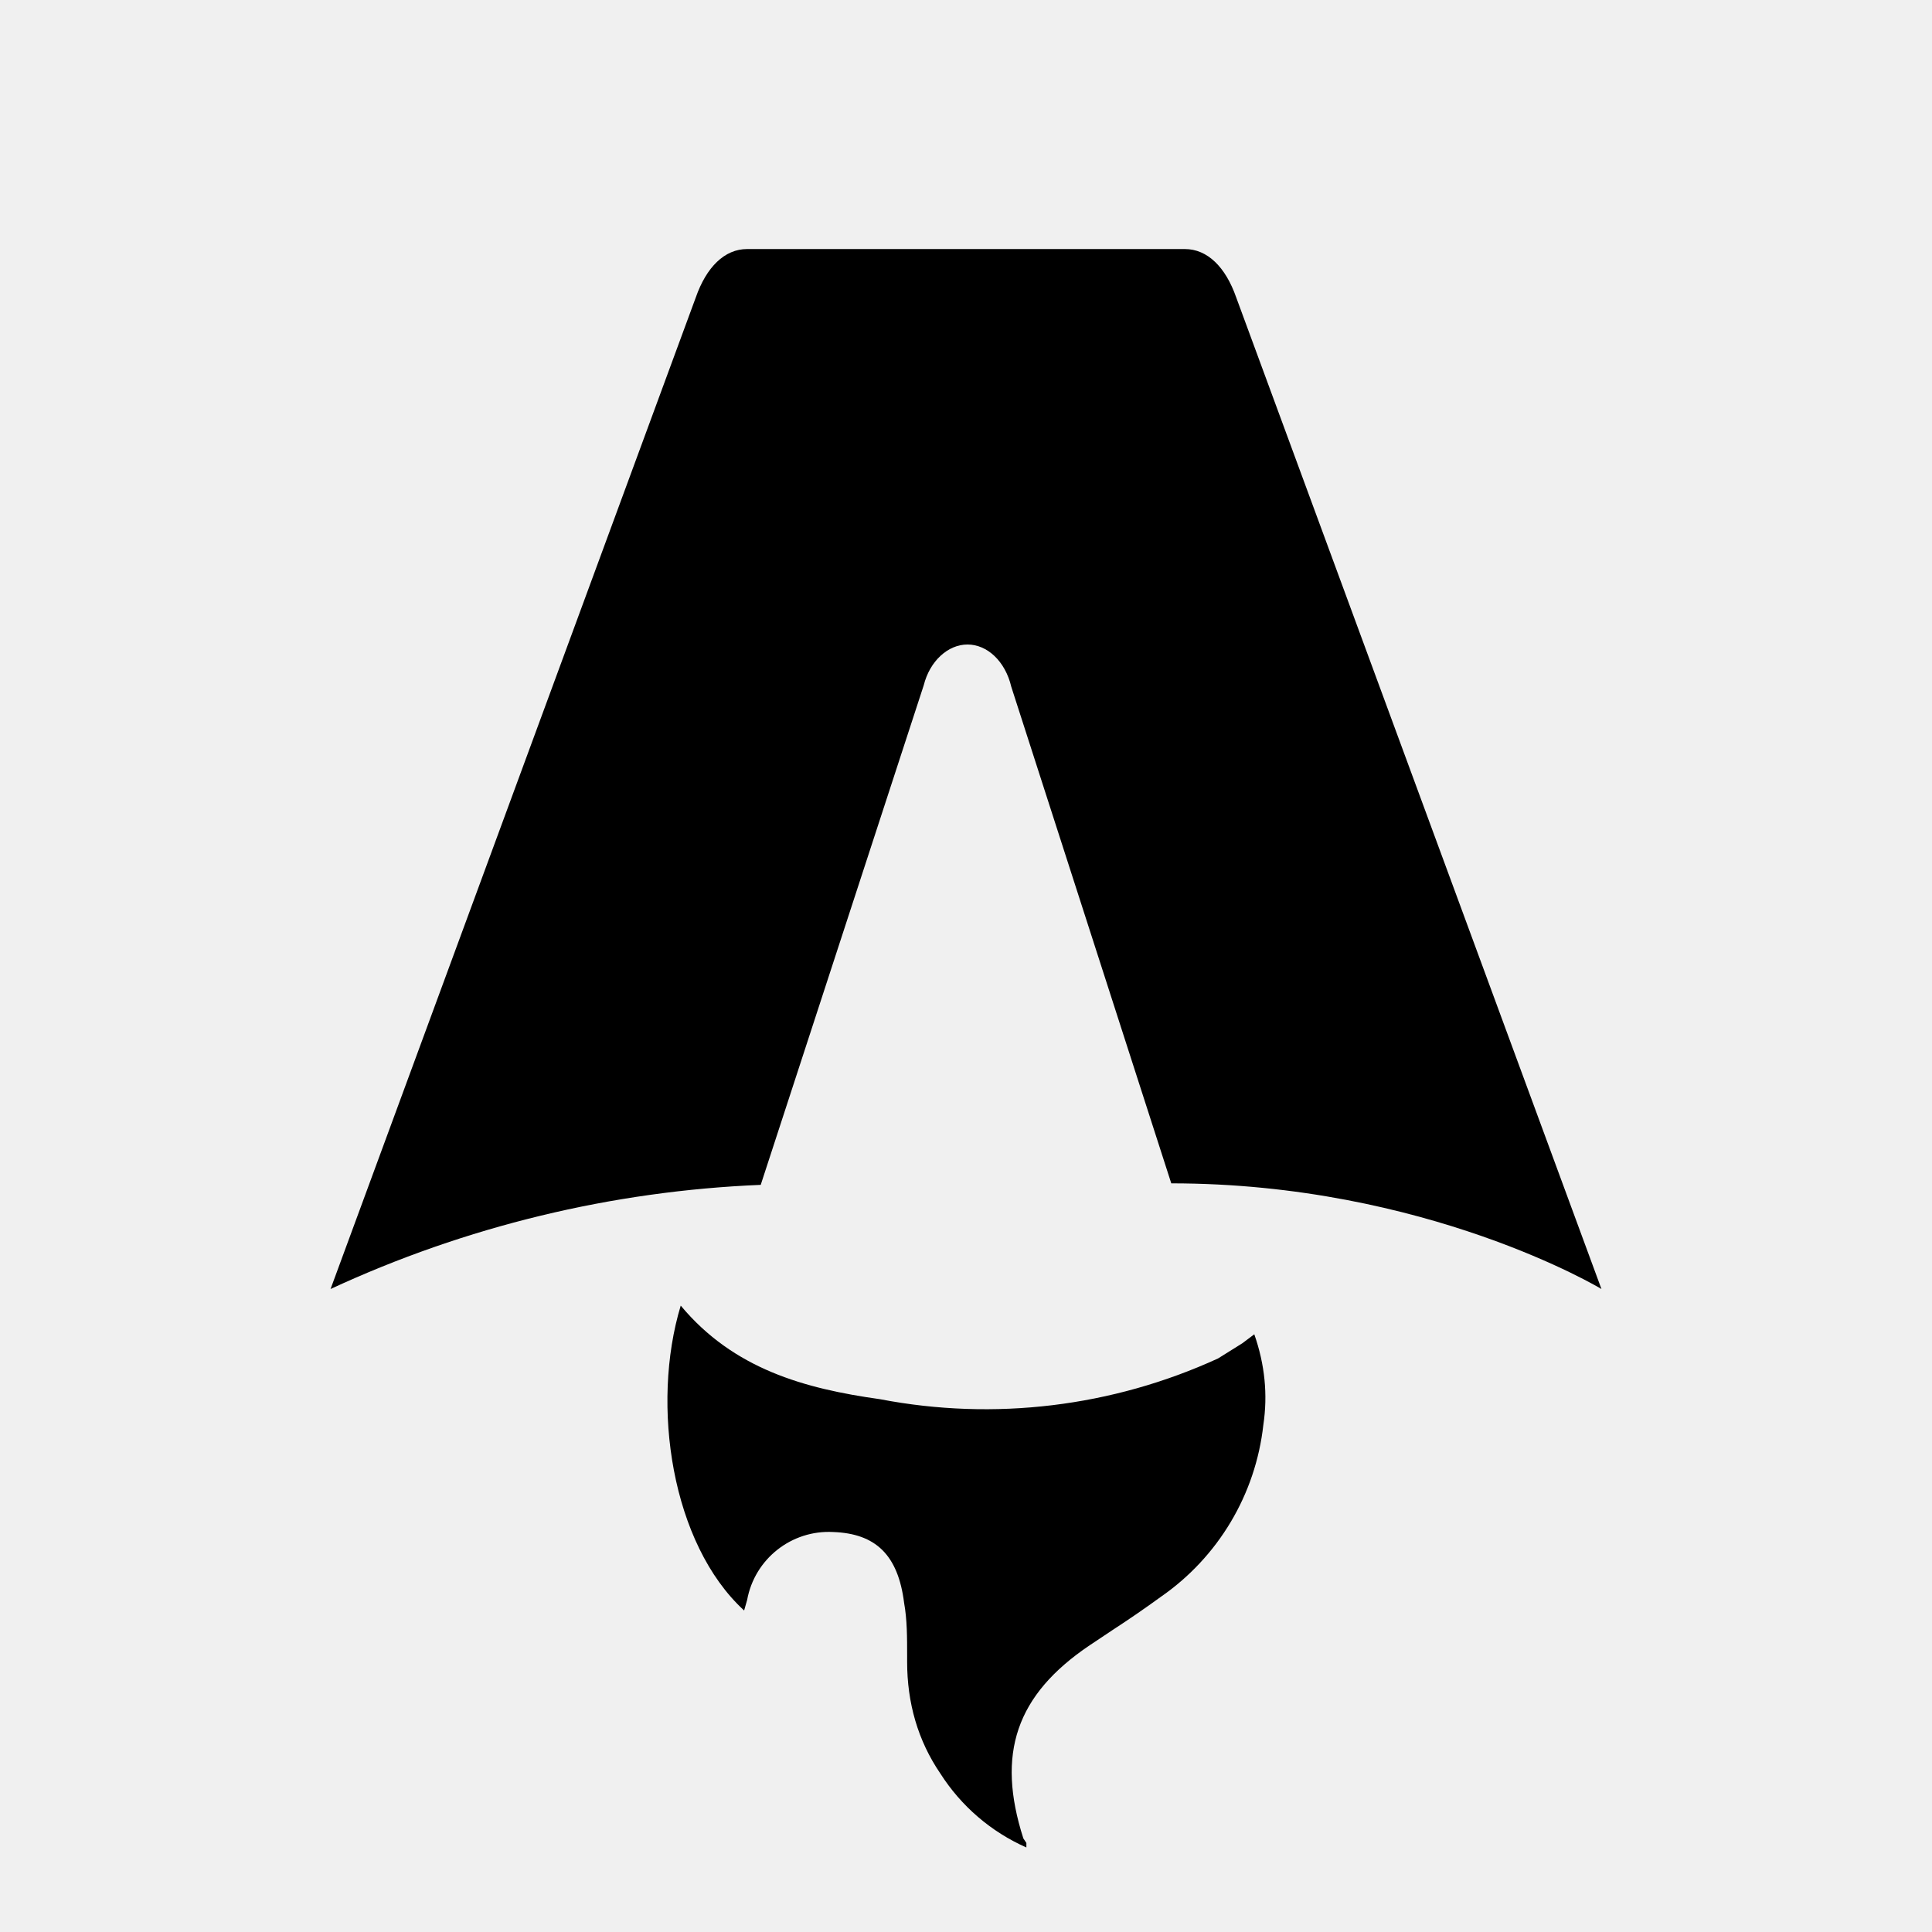
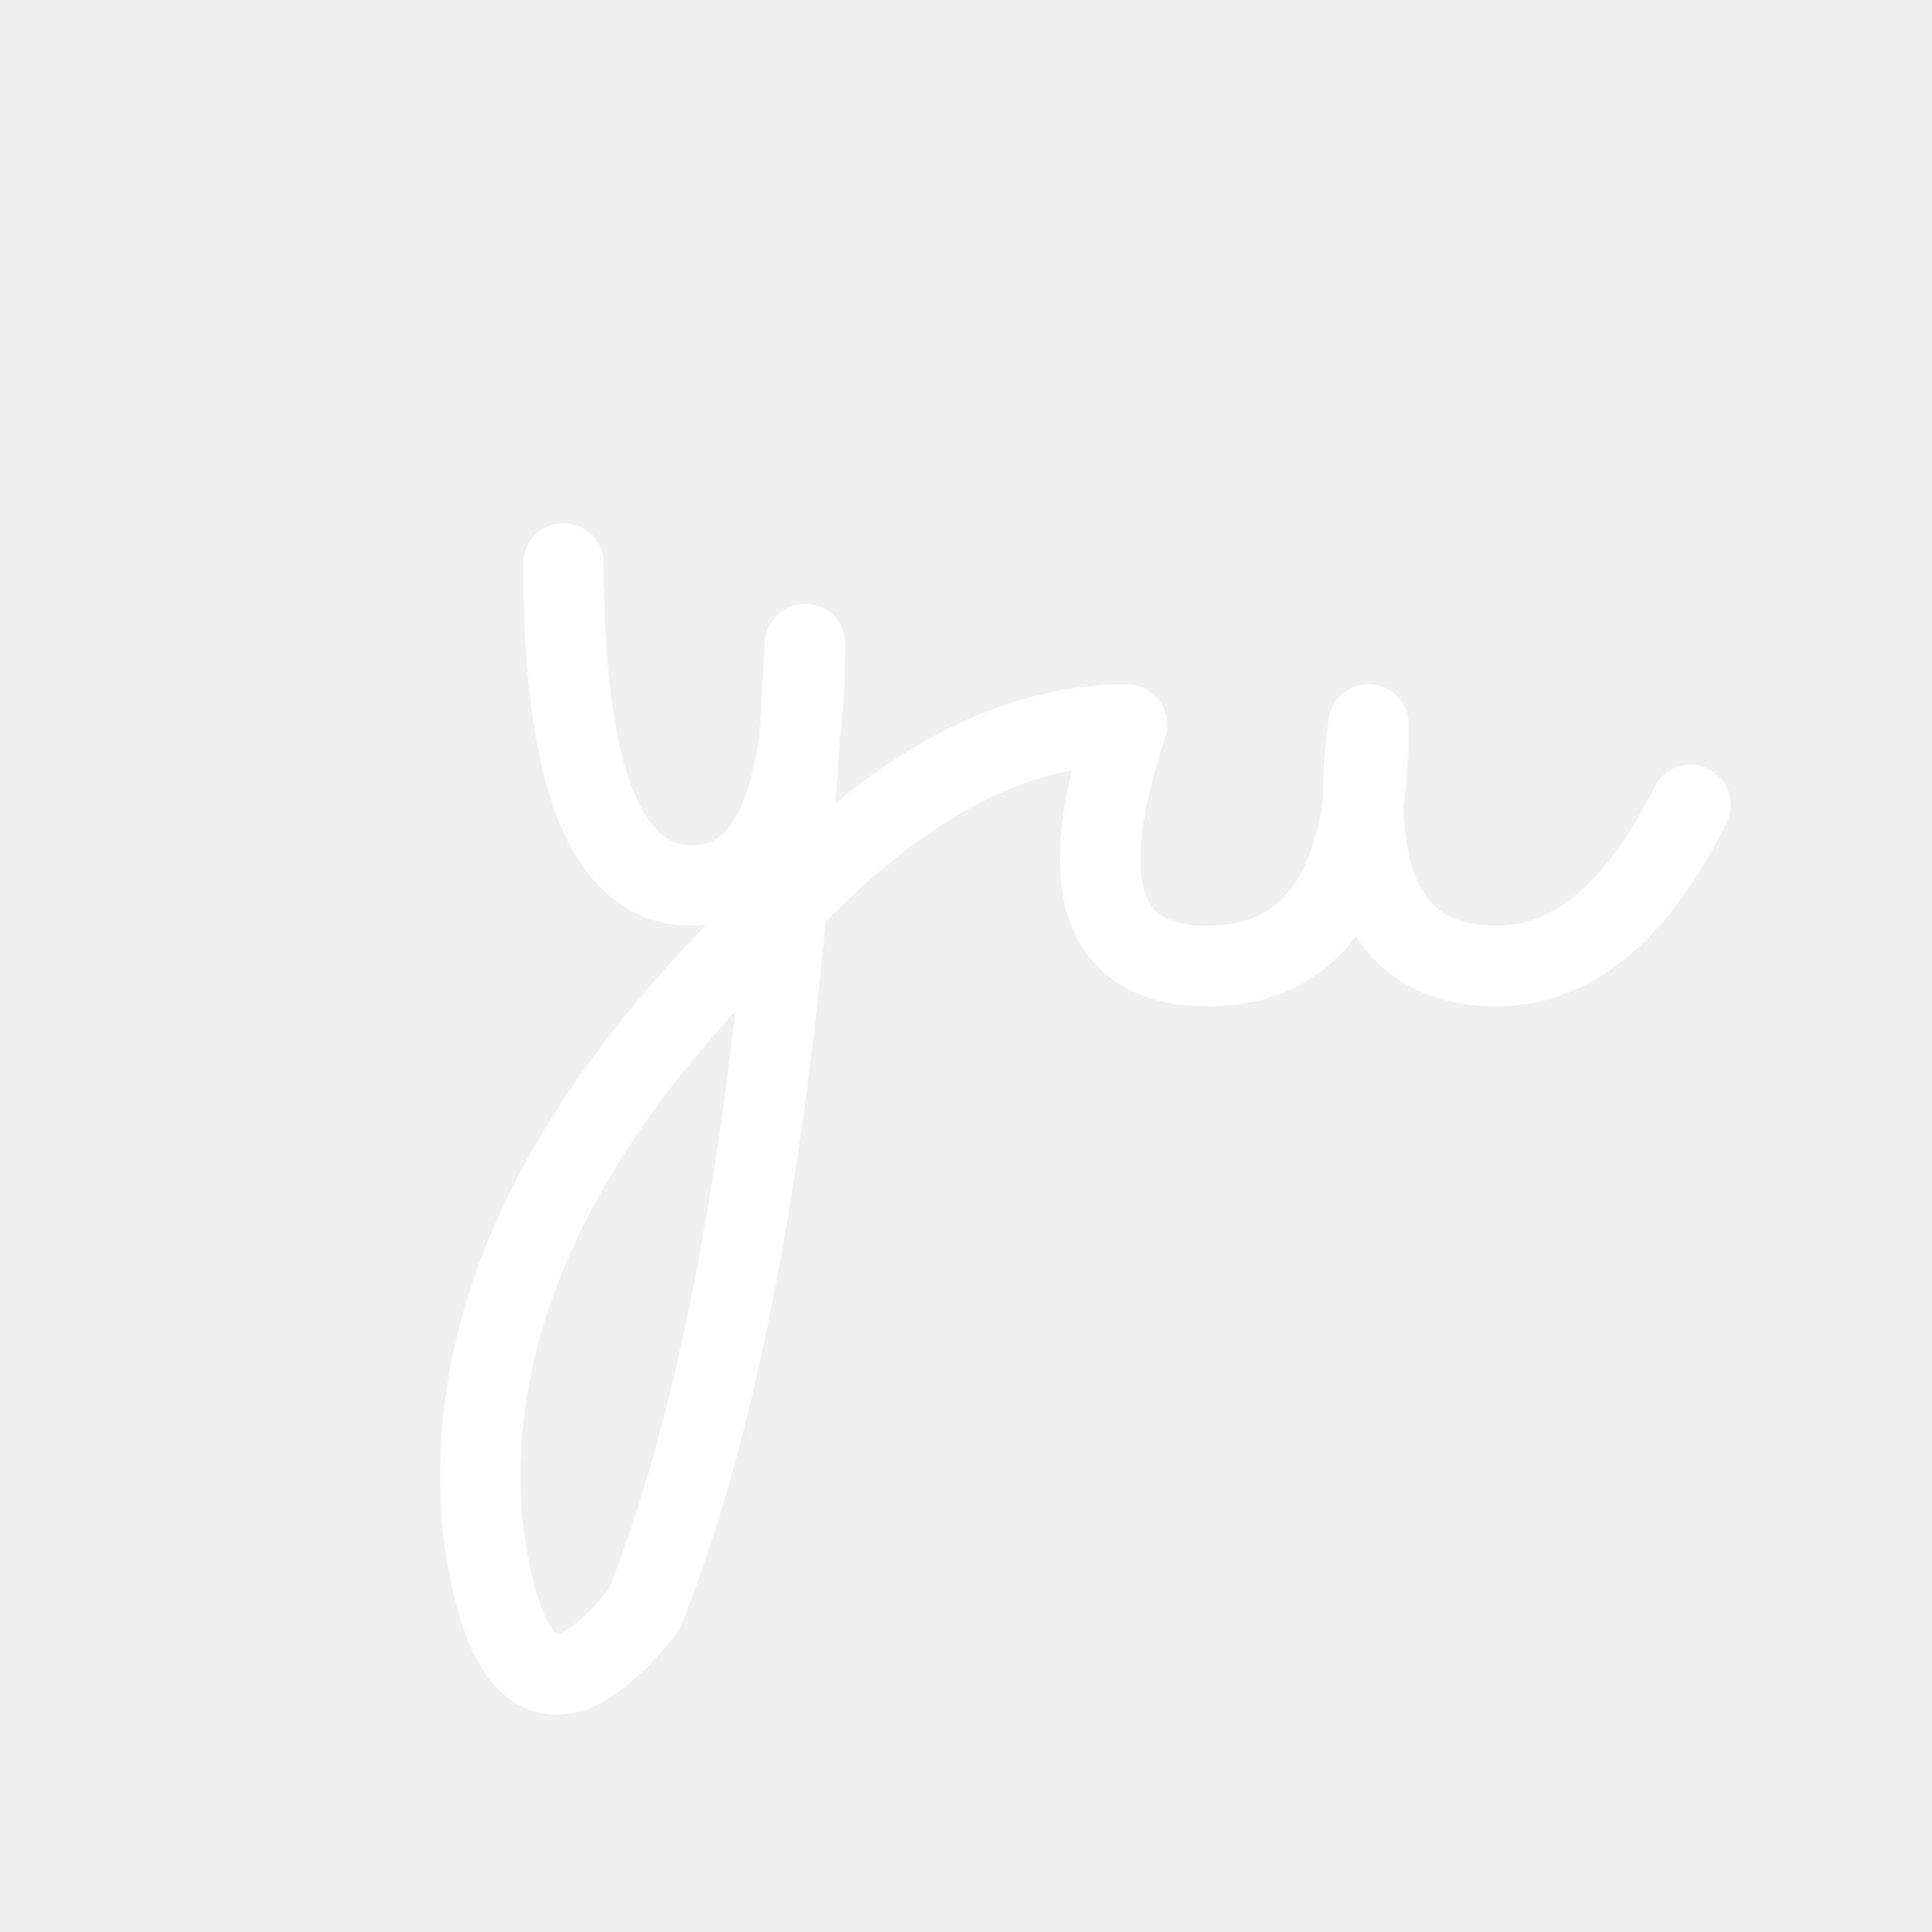
- <svg xmlns="http://www.w3.org/2000/svg" fill="none" viewBox="0 0 128 128">
-   <path d="M50.4 78.5a75.1 75.1 0 0 0-28.5 6.9l24.2-65.7c.7-2 1.9-3.2 3.4-3.2h29c1.5 0 2.7 1.2 3.4 3.2l24.2 65.7s-11.6-7-28.5-7L67 45.5c-.4-1.7-1.6-2.8-2.9-2.8-1.3 0-2.5 1.1-2.9 2.7L50.4 78.5Zm-1.1 28.2Zm-4.2-20.2c-2 6.6-.6 15.8 4.2 20.2a17.5 17.5 0 0 1 .2-.7 5.5 5.5 0 0 1 5.7-4.5c2.8.1 4.3 1.5 4.7 4.7.2 1.1.2 2.3.2 3.5v.4c0 2.7.7 5.2 2.2 7.4a13 13 0 0 0 5.7 4.9v-.3l-.2-.3c-1.8-5.6-.5-9.5 4.4-12.8l1.5-1a73 73 0 0 0 3.2-2.2 16 16 0 0 0 6.8-11.4c.3-2 .1-4-.6-6l-.8.6-1.6 1a37 37 0 0 1-22.4 2.7c-5-.7-9.7-2-13.2-6.2Z" />
-   <style>
-         path { fill: #000; }
-         @media (prefers-color-scheme: dark) {
-             path { fill: #FFF; }
-         }
-     </style>
+ <svg xmlns="http://www.w3.org/2000/svg" viewBox="0 0 120 120" width="100%" height="100%">
+   <path d="M 35,35 Q 35,55 43,55 Q 50,55 50,40 Q 48,80 40,100 Q 32,110 30,95 Q 28,75 50,55 Q 60,45 70,45 Q 65,60 75,60 Q 85,60 85,45 Q 83,60 93,60 Q 100,60 105,50" fill="none" stroke="#ffffff" stroke-width="5" stroke-linecap="round" stroke-linejoin="round" />
</svg>
